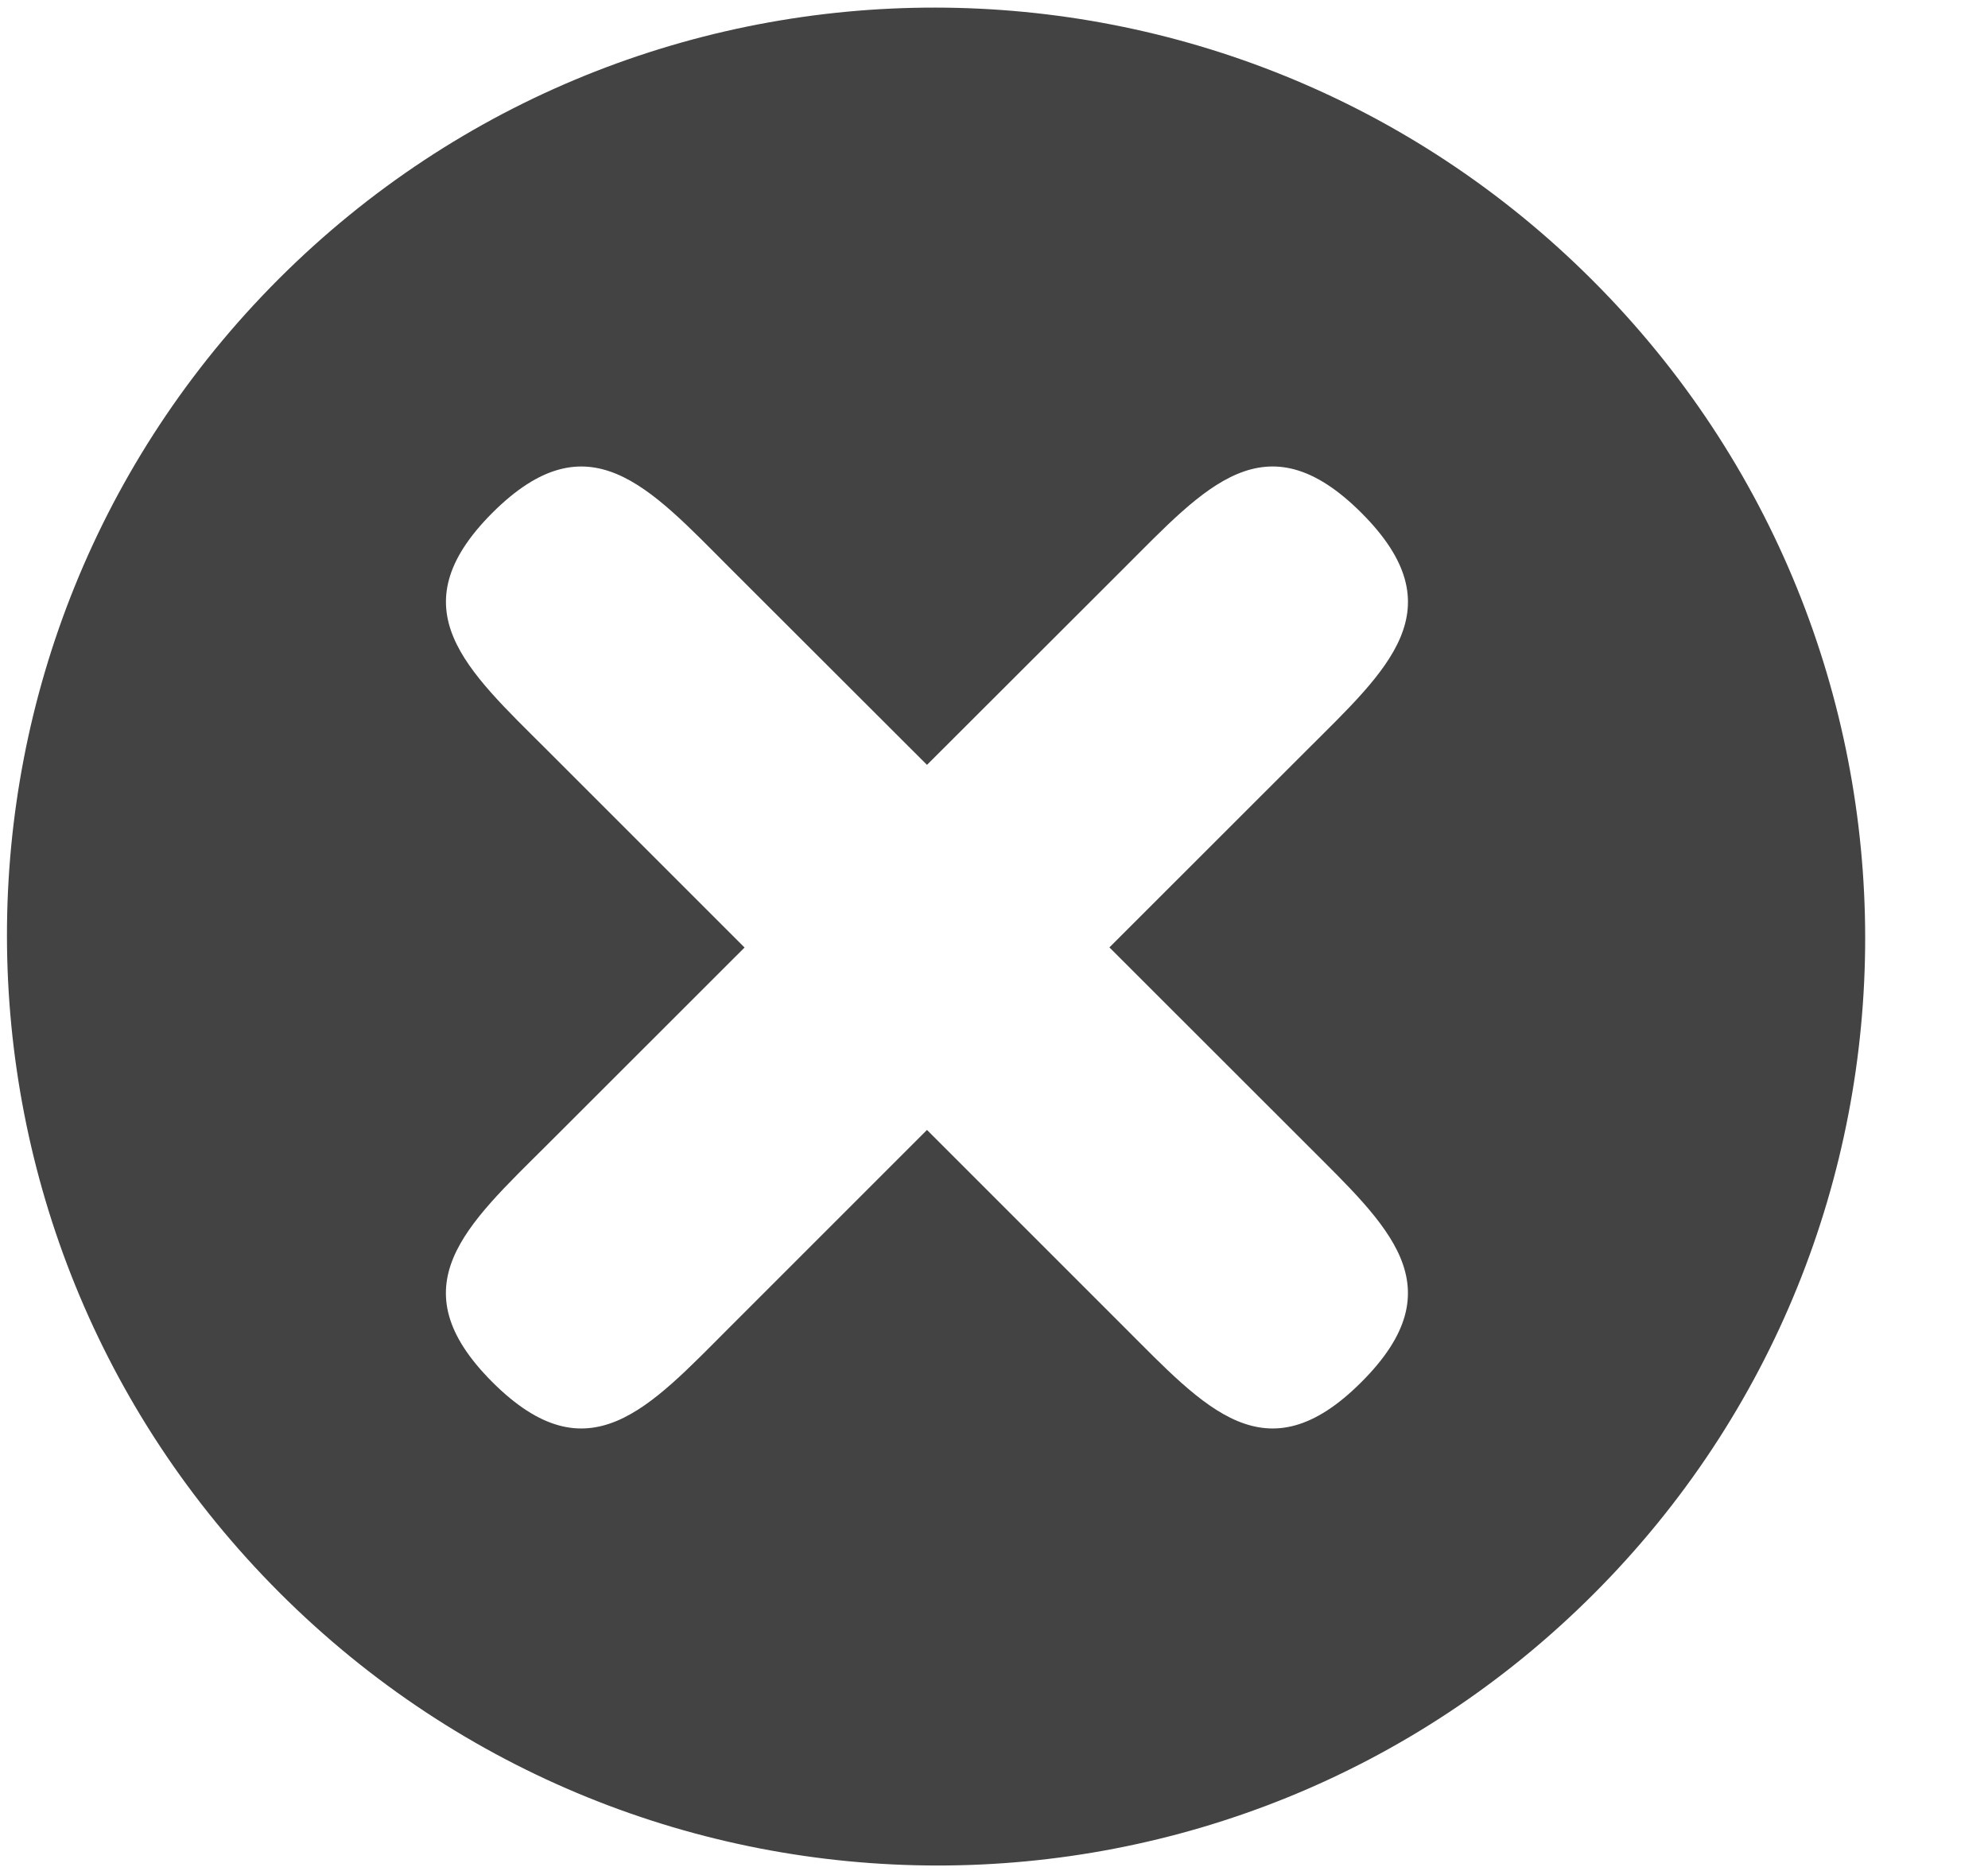
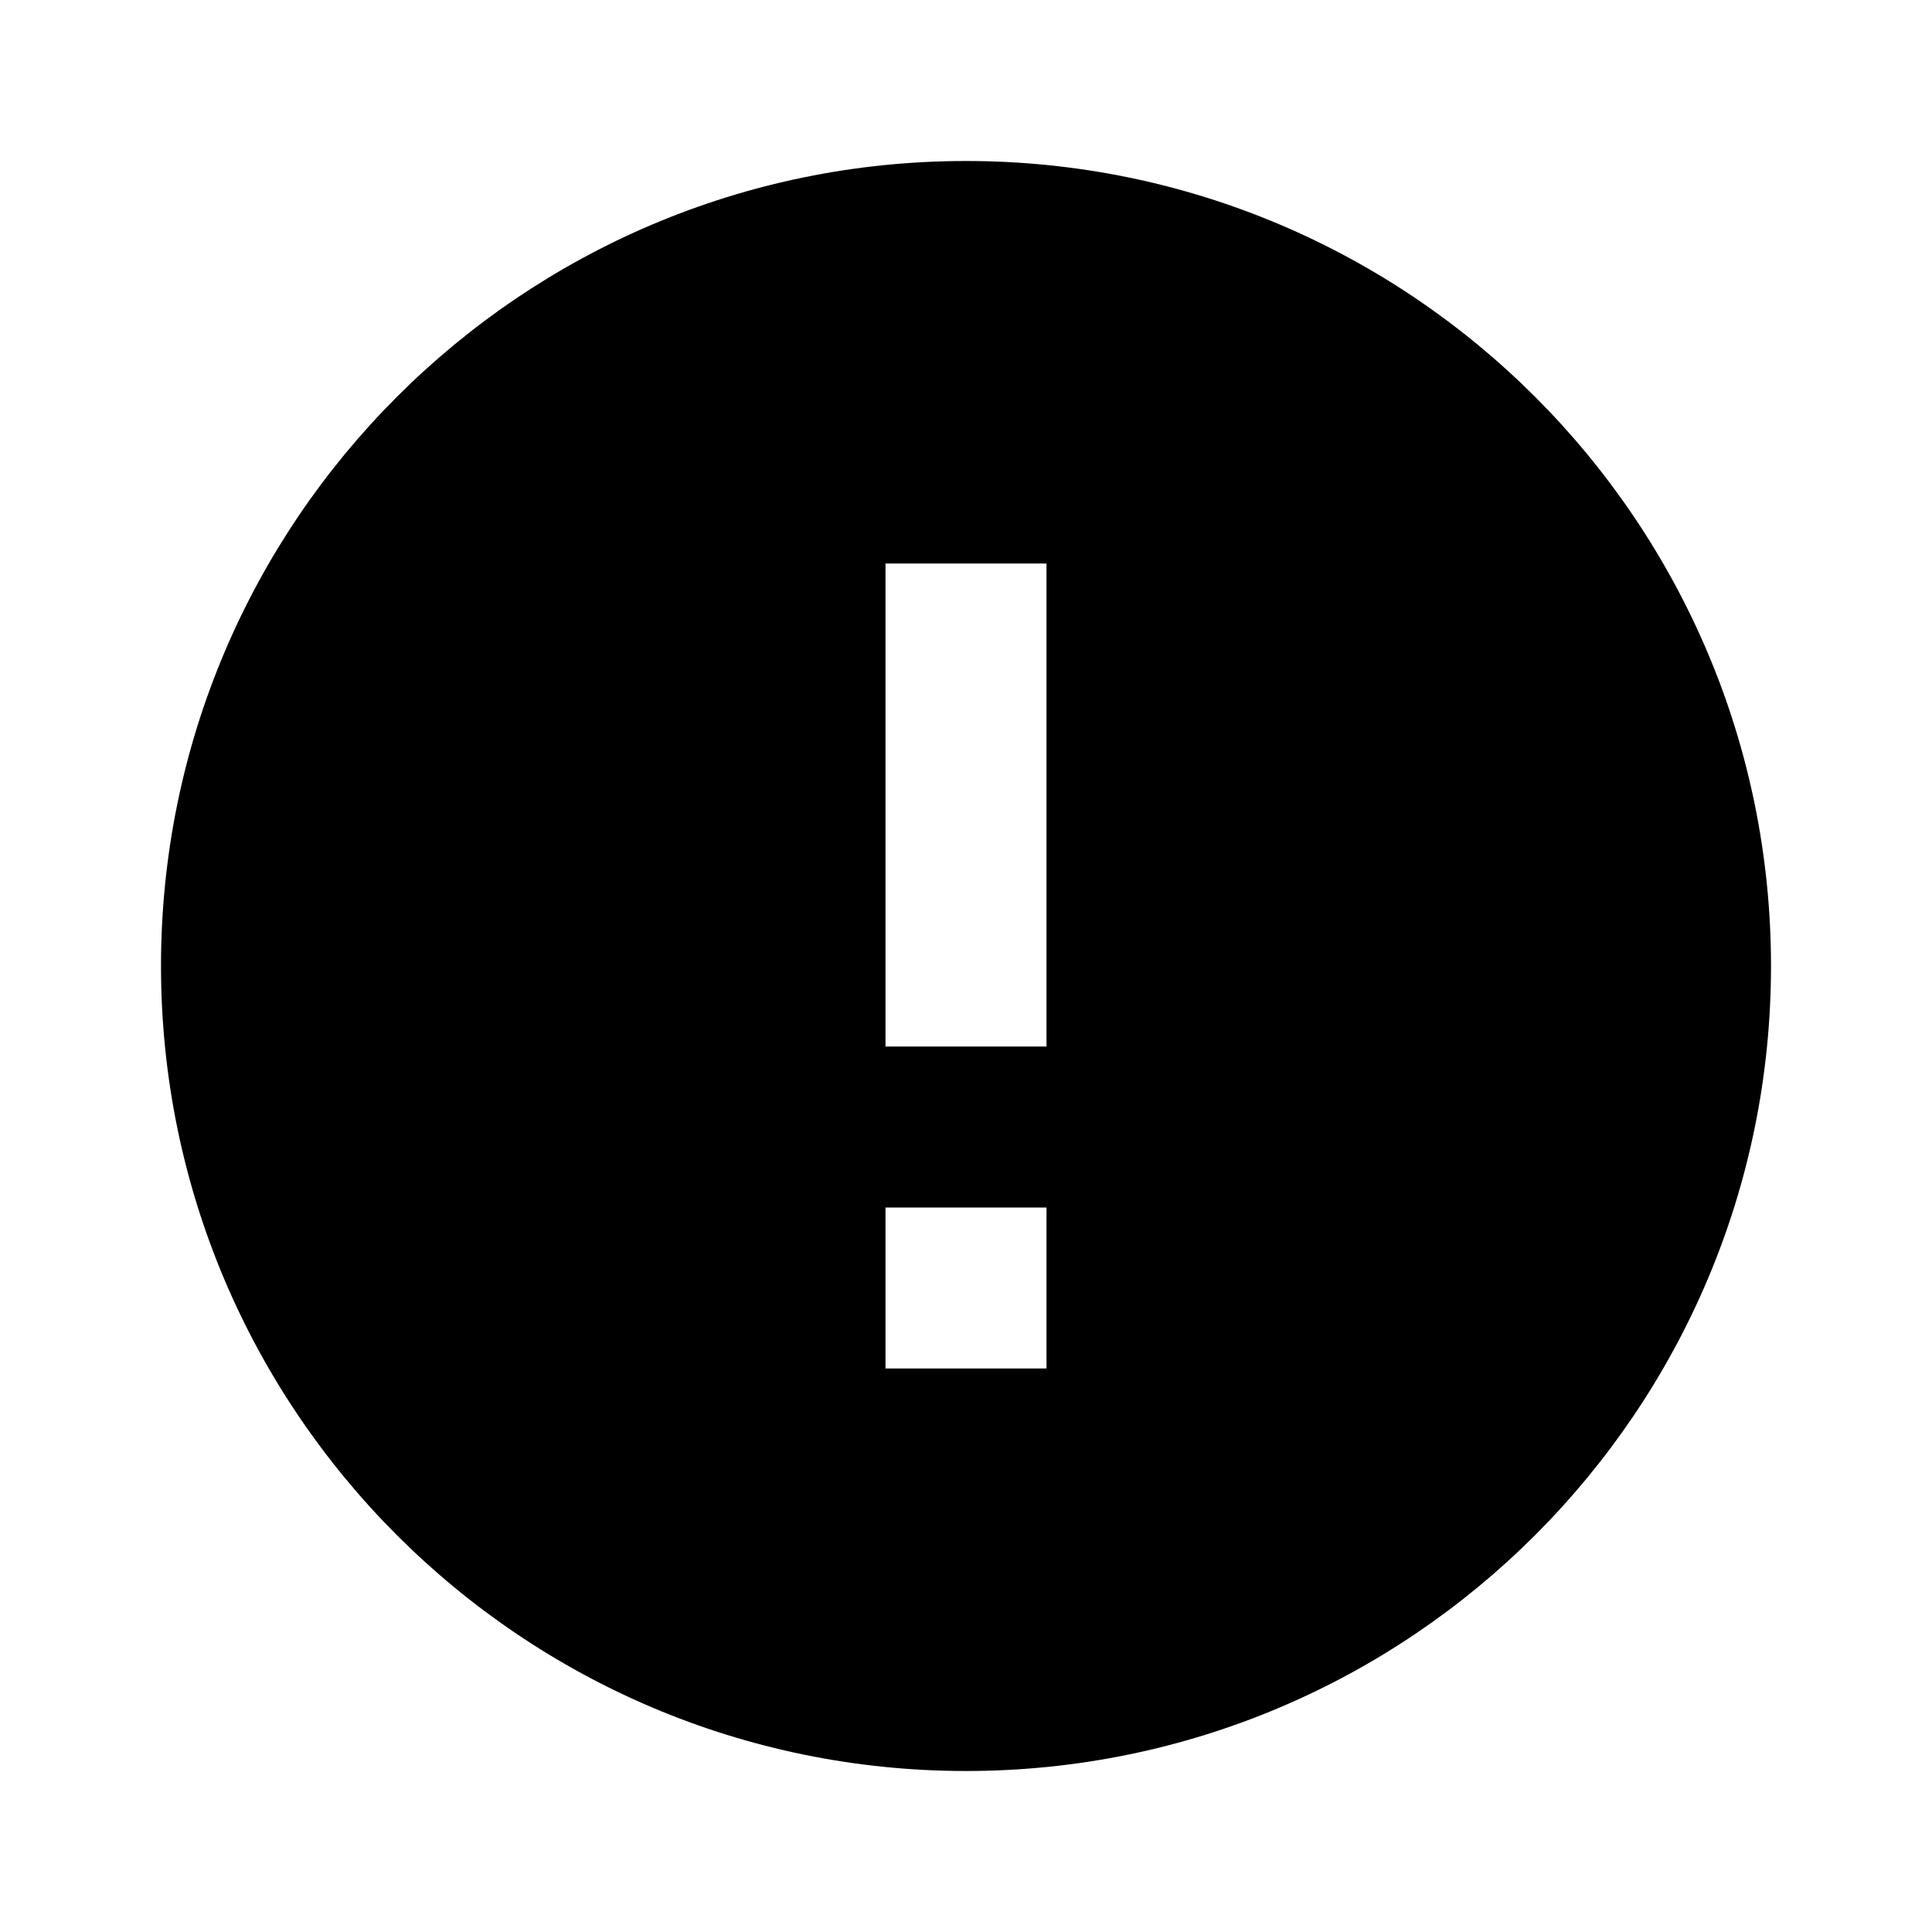
- <svg xmlns="http://www.w3.org/2000/svg" viewBox="0 0 17 16" version="1.1" class="si-glyph si-glyph-circle-error">
-   <defs />
-   <g stroke="none" stroke-width="1" fill="none" fill-rule="evenodd">
-     <path d="M13.618,2.397 C10.513,-0.708 5.482,-0.713 2.383,2.386 C-0.718,5.488 -0.715,10.517 2.392,13.622 C5.497,16.727 10.529,16.731 13.627,13.632 C16.727,10.533 16.724,5.502 13.618,2.397 L13.618,2.397 Z M9.615,11.351 L7.927,9.663 L6.239,11.351 C5.55,12.04 5.032,12.64 4.21,11.819 C3.39,10.998 3.987,10.48 4.679,9.79 L6.367,8.103 L4.679,6.415 C3.989,5.726 3.39,5.208 4.21,4.386 C5.032,3.566 5.55,4.165 6.239,4.855 L7.927,6.541 L9.615,4.855 C10.305,4.166 10.82,3.565 11.642,4.386 C12.464,5.208 11.865,5.726 11.175,6.415 L9.487,8.102 L11.175,9.789 C11.864,10.48 12.464,10.998 11.642,11.819 C10.822,12.64 10.305,12.04 9.615,11.351 L9.615,11.351 Z" fill="#434343" class="si-glyph-fill" />
-   </g>
+ <svg xmlns="http://www.w3.org/2000/svg" fill="#000000" height="24" viewBox="0 0 24 24" width="24">
+   <path d="M0 0h24v24H0z" fill="none" />
+   <path d="M12 2C6.48 2 2 6.48 2 12s4.48 10 10 10 10-4.48 10-10S17.52 2 12 2zm1 15h-2v-2h2v2zm0-4h-2V7h2v6z" />
</svg>
